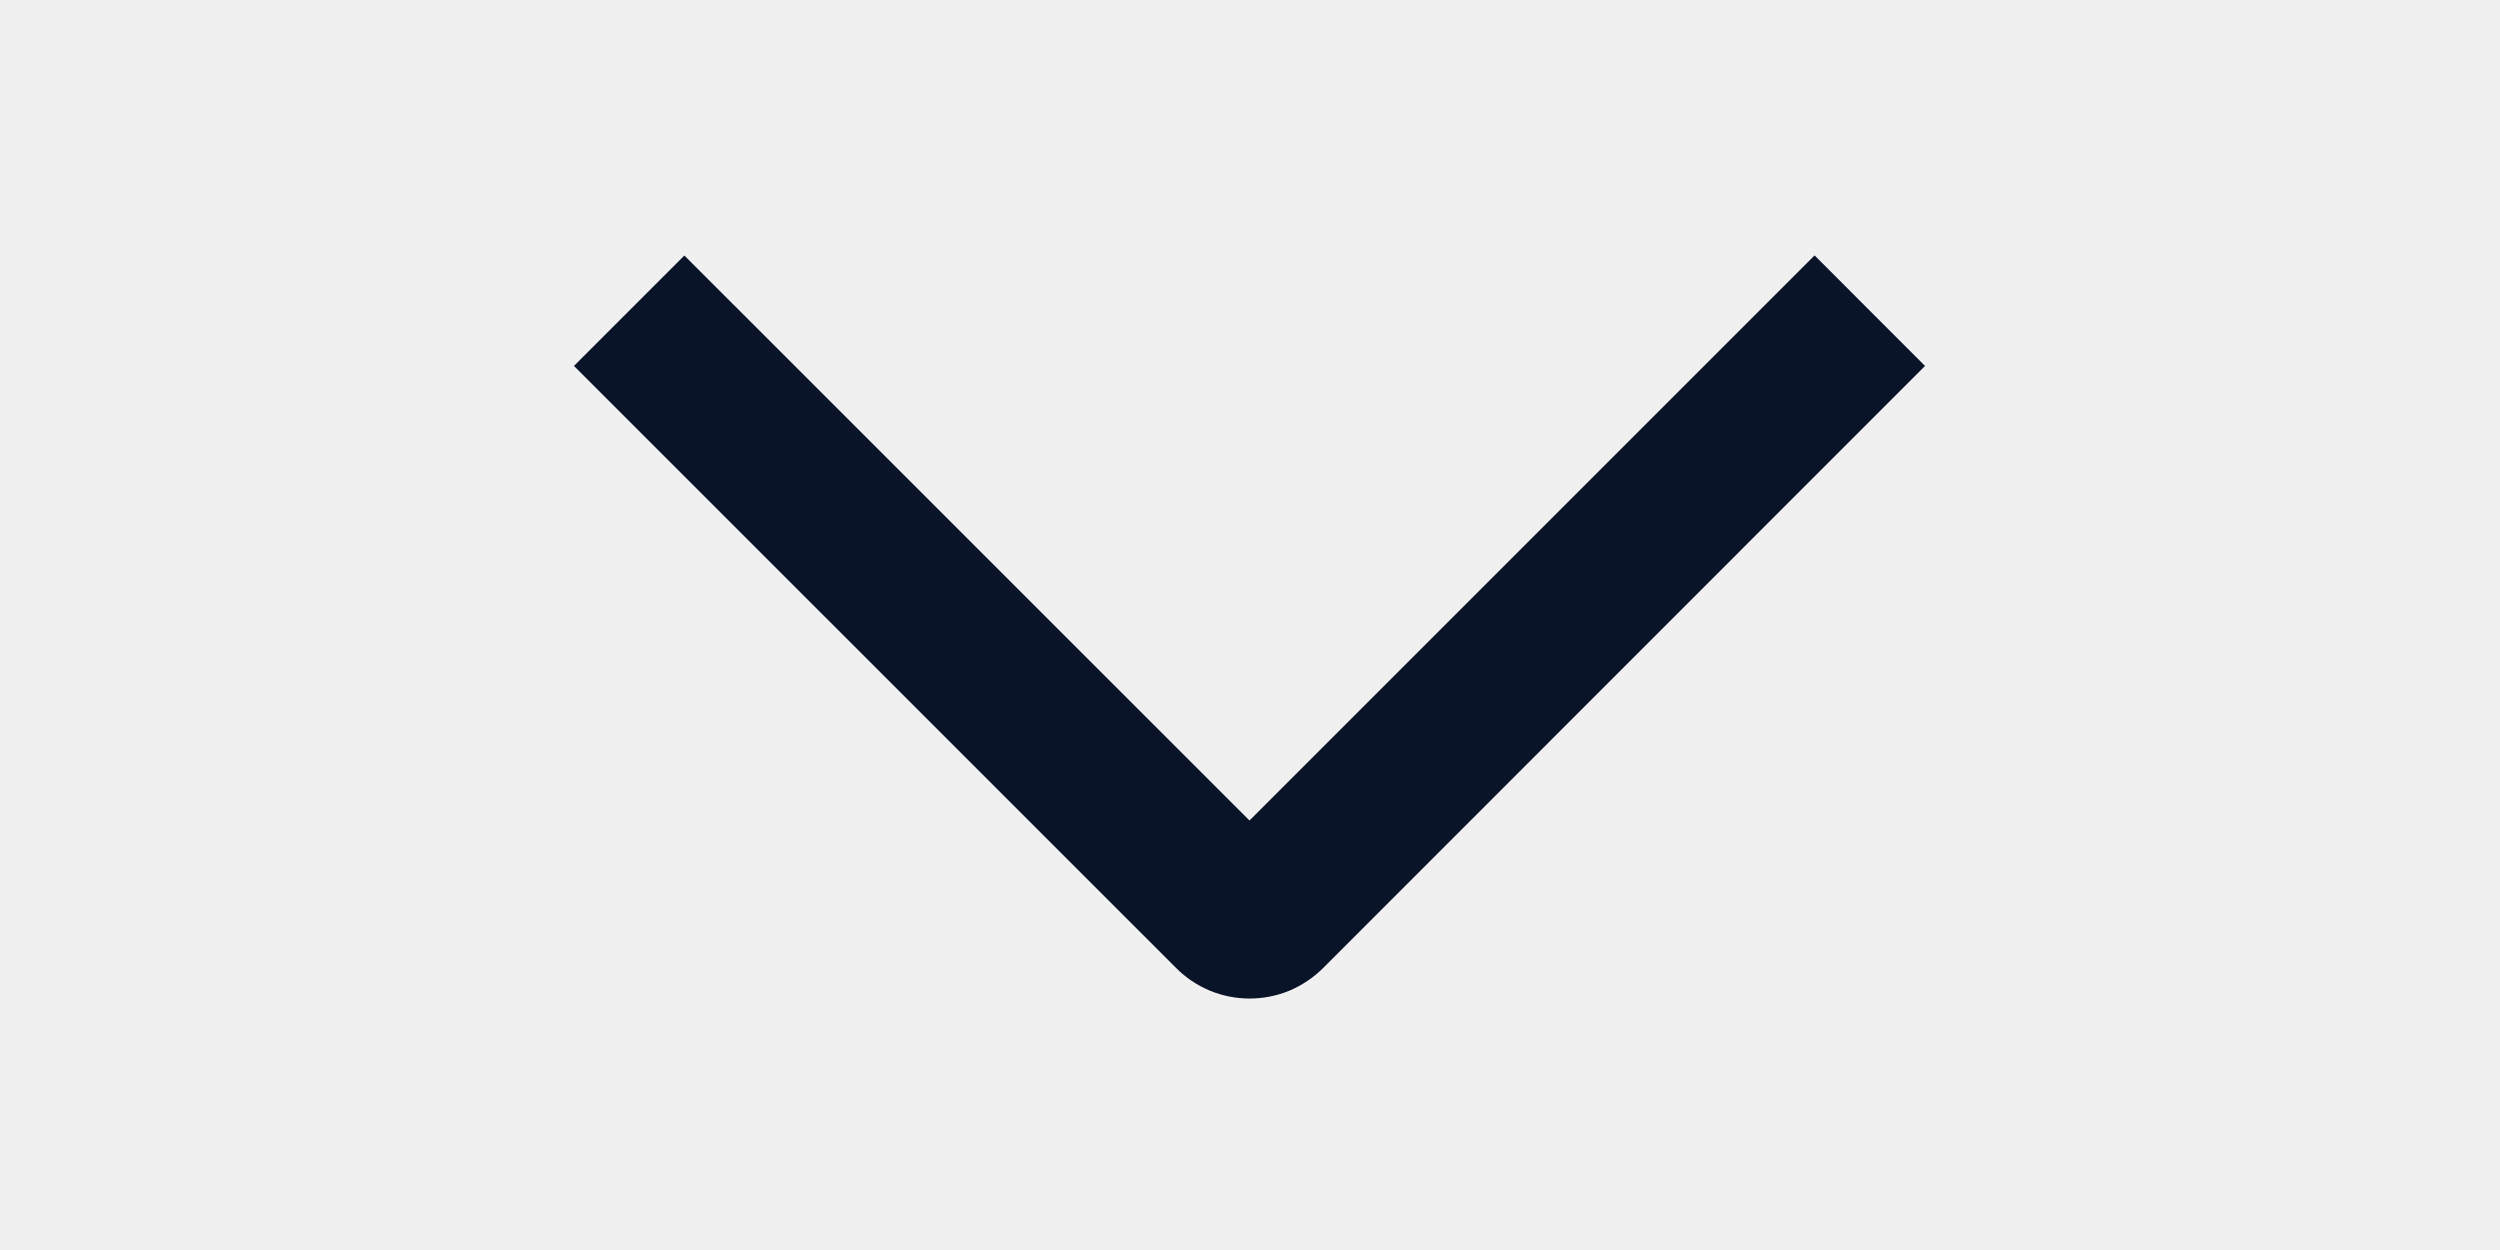
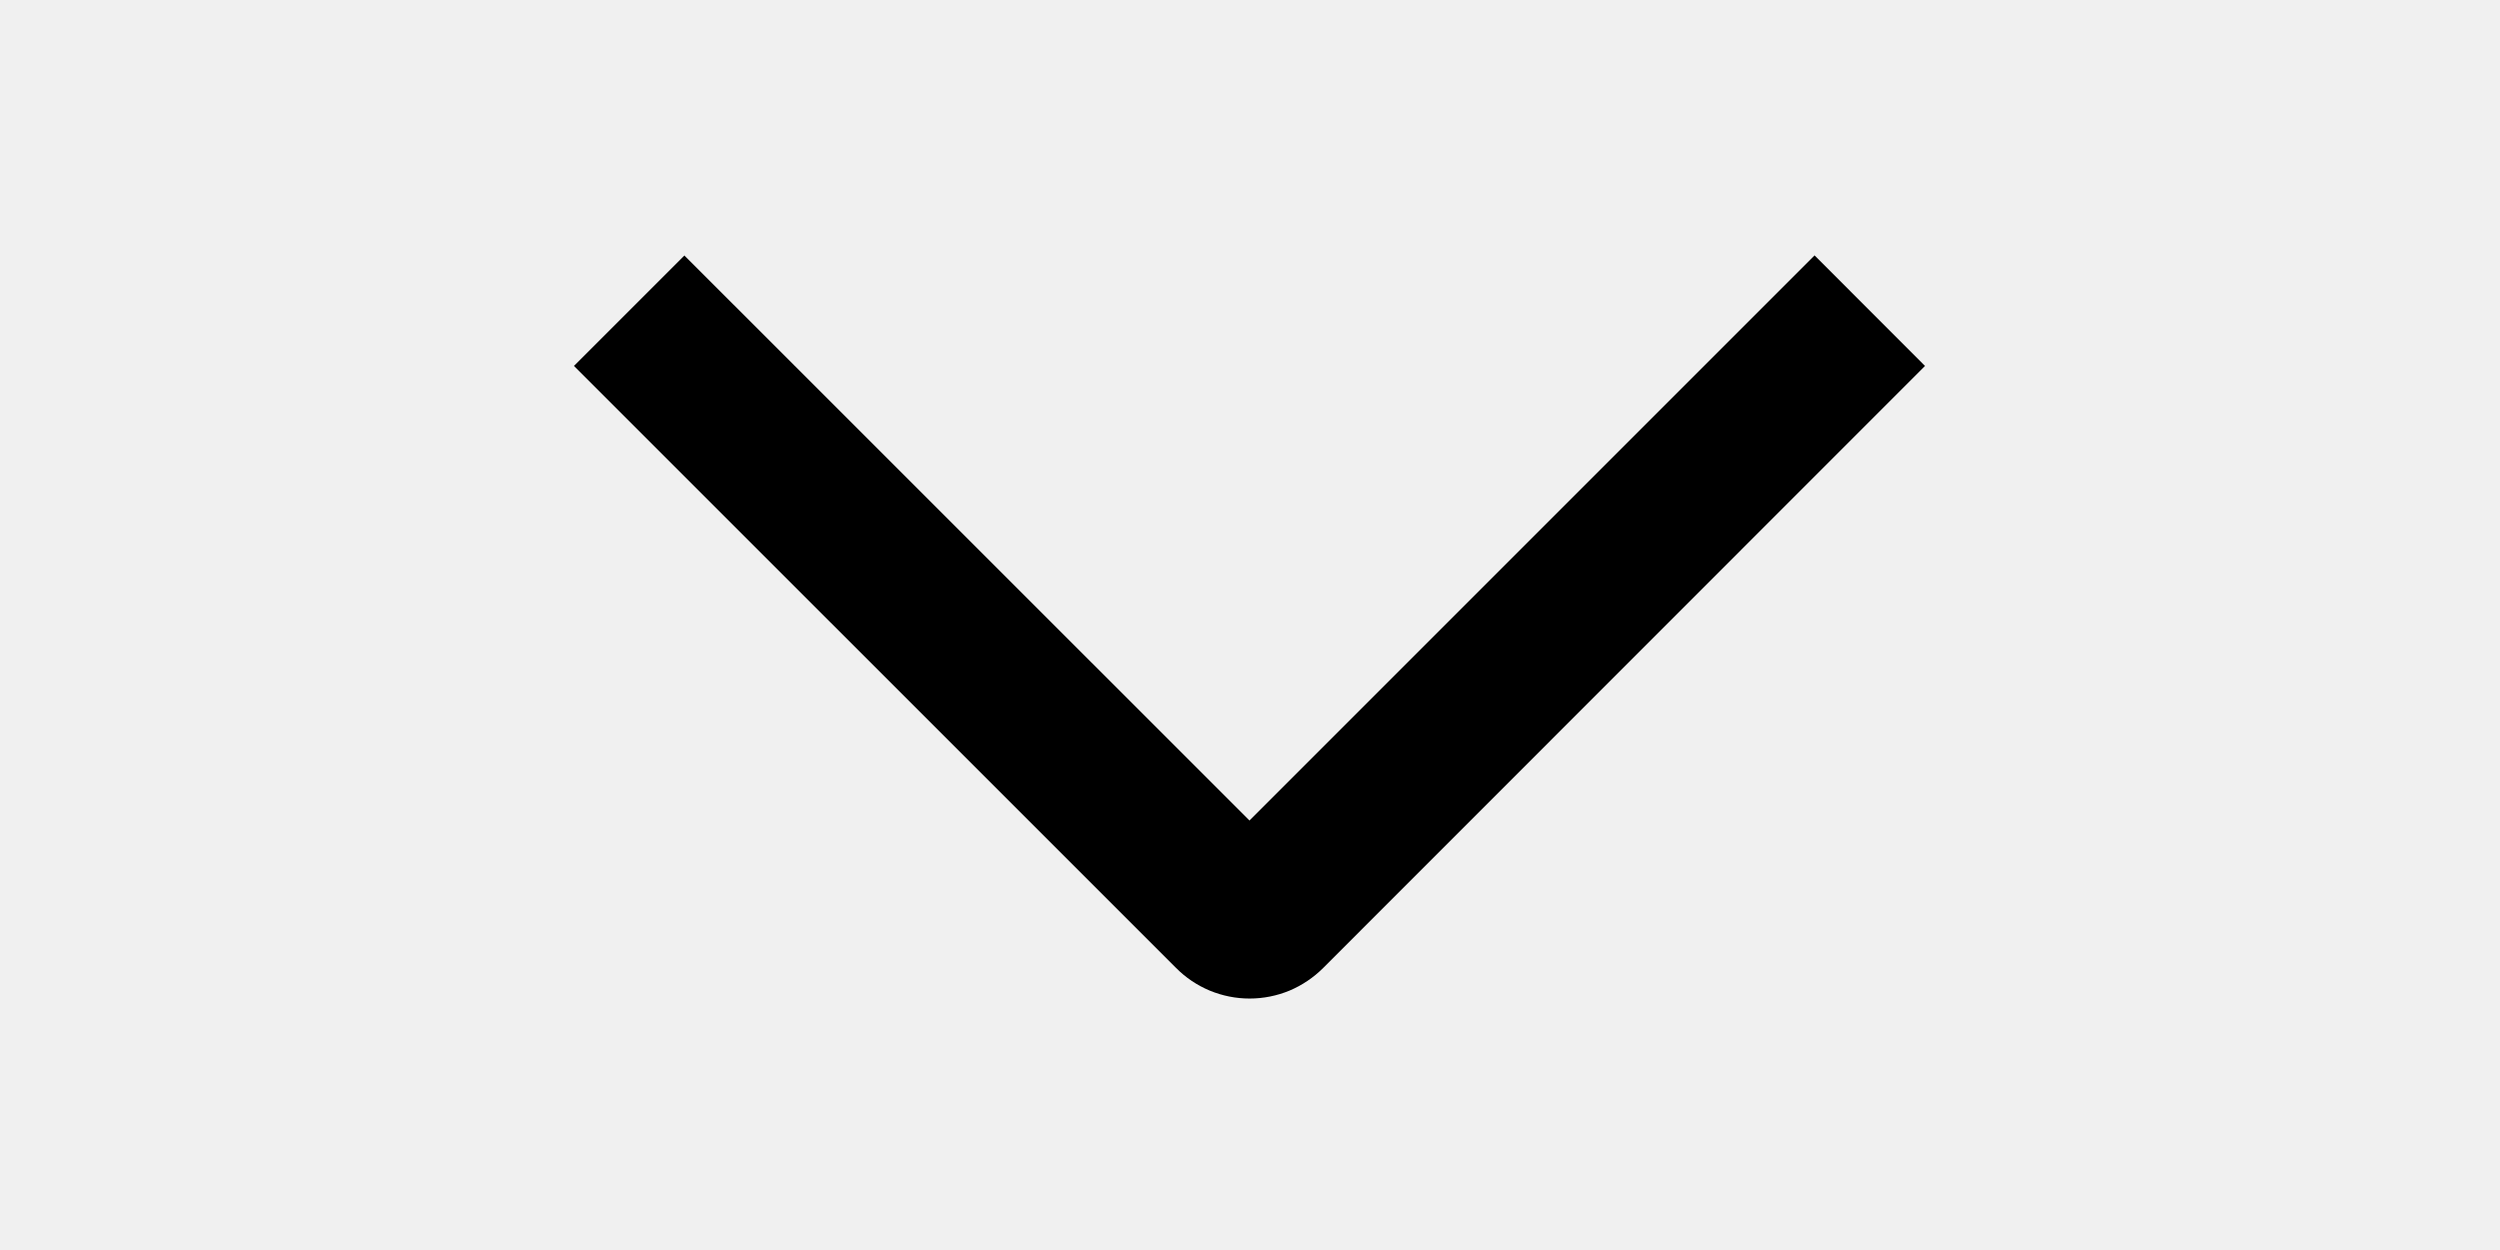
<svg xmlns="http://www.w3.org/2000/svg" viewBox="0 0 24 12" fill="none">
  <g clip-path="url(#clip0_23_444)">
-     <path d="M17.42 2.452L18.48 3.513L12.703 9.292C12.61 9.385 12.5 9.459 12.379 9.51C12.258 9.56 12.128 9.586 11.996 9.586C11.865 9.586 11.735 9.56 11.614 9.51C11.492 9.459 11.382 9.385 11.29 9.292L5.51 3.513L6.57 2.453L11.995 7.877L17.42 2.452Z" fill="#091428" />
+     <path d="M17.42 2.452L18.48 3.513L12.703 9.292C12.61 9.385 12.5 9.459 12.379 9.51C12.258 9.56 12.128 9.586 11.996 9.586C11.865 9.586 11.735 9.56 11.614 9.51C11.492 9.459 11.382 9.385 11.29 9.292L5.51 3.513L6.57 2.453L11.995 7.877L17.42 2.452Z" fill="currentColor" />
  </g>
  <defs>
    <clipPath id="clip0_23_444">
      <rect width="12" height="24" fill="white" transform="translate(24) rotate(90)" />
    </clipPath>
  </defs>
</svg>
